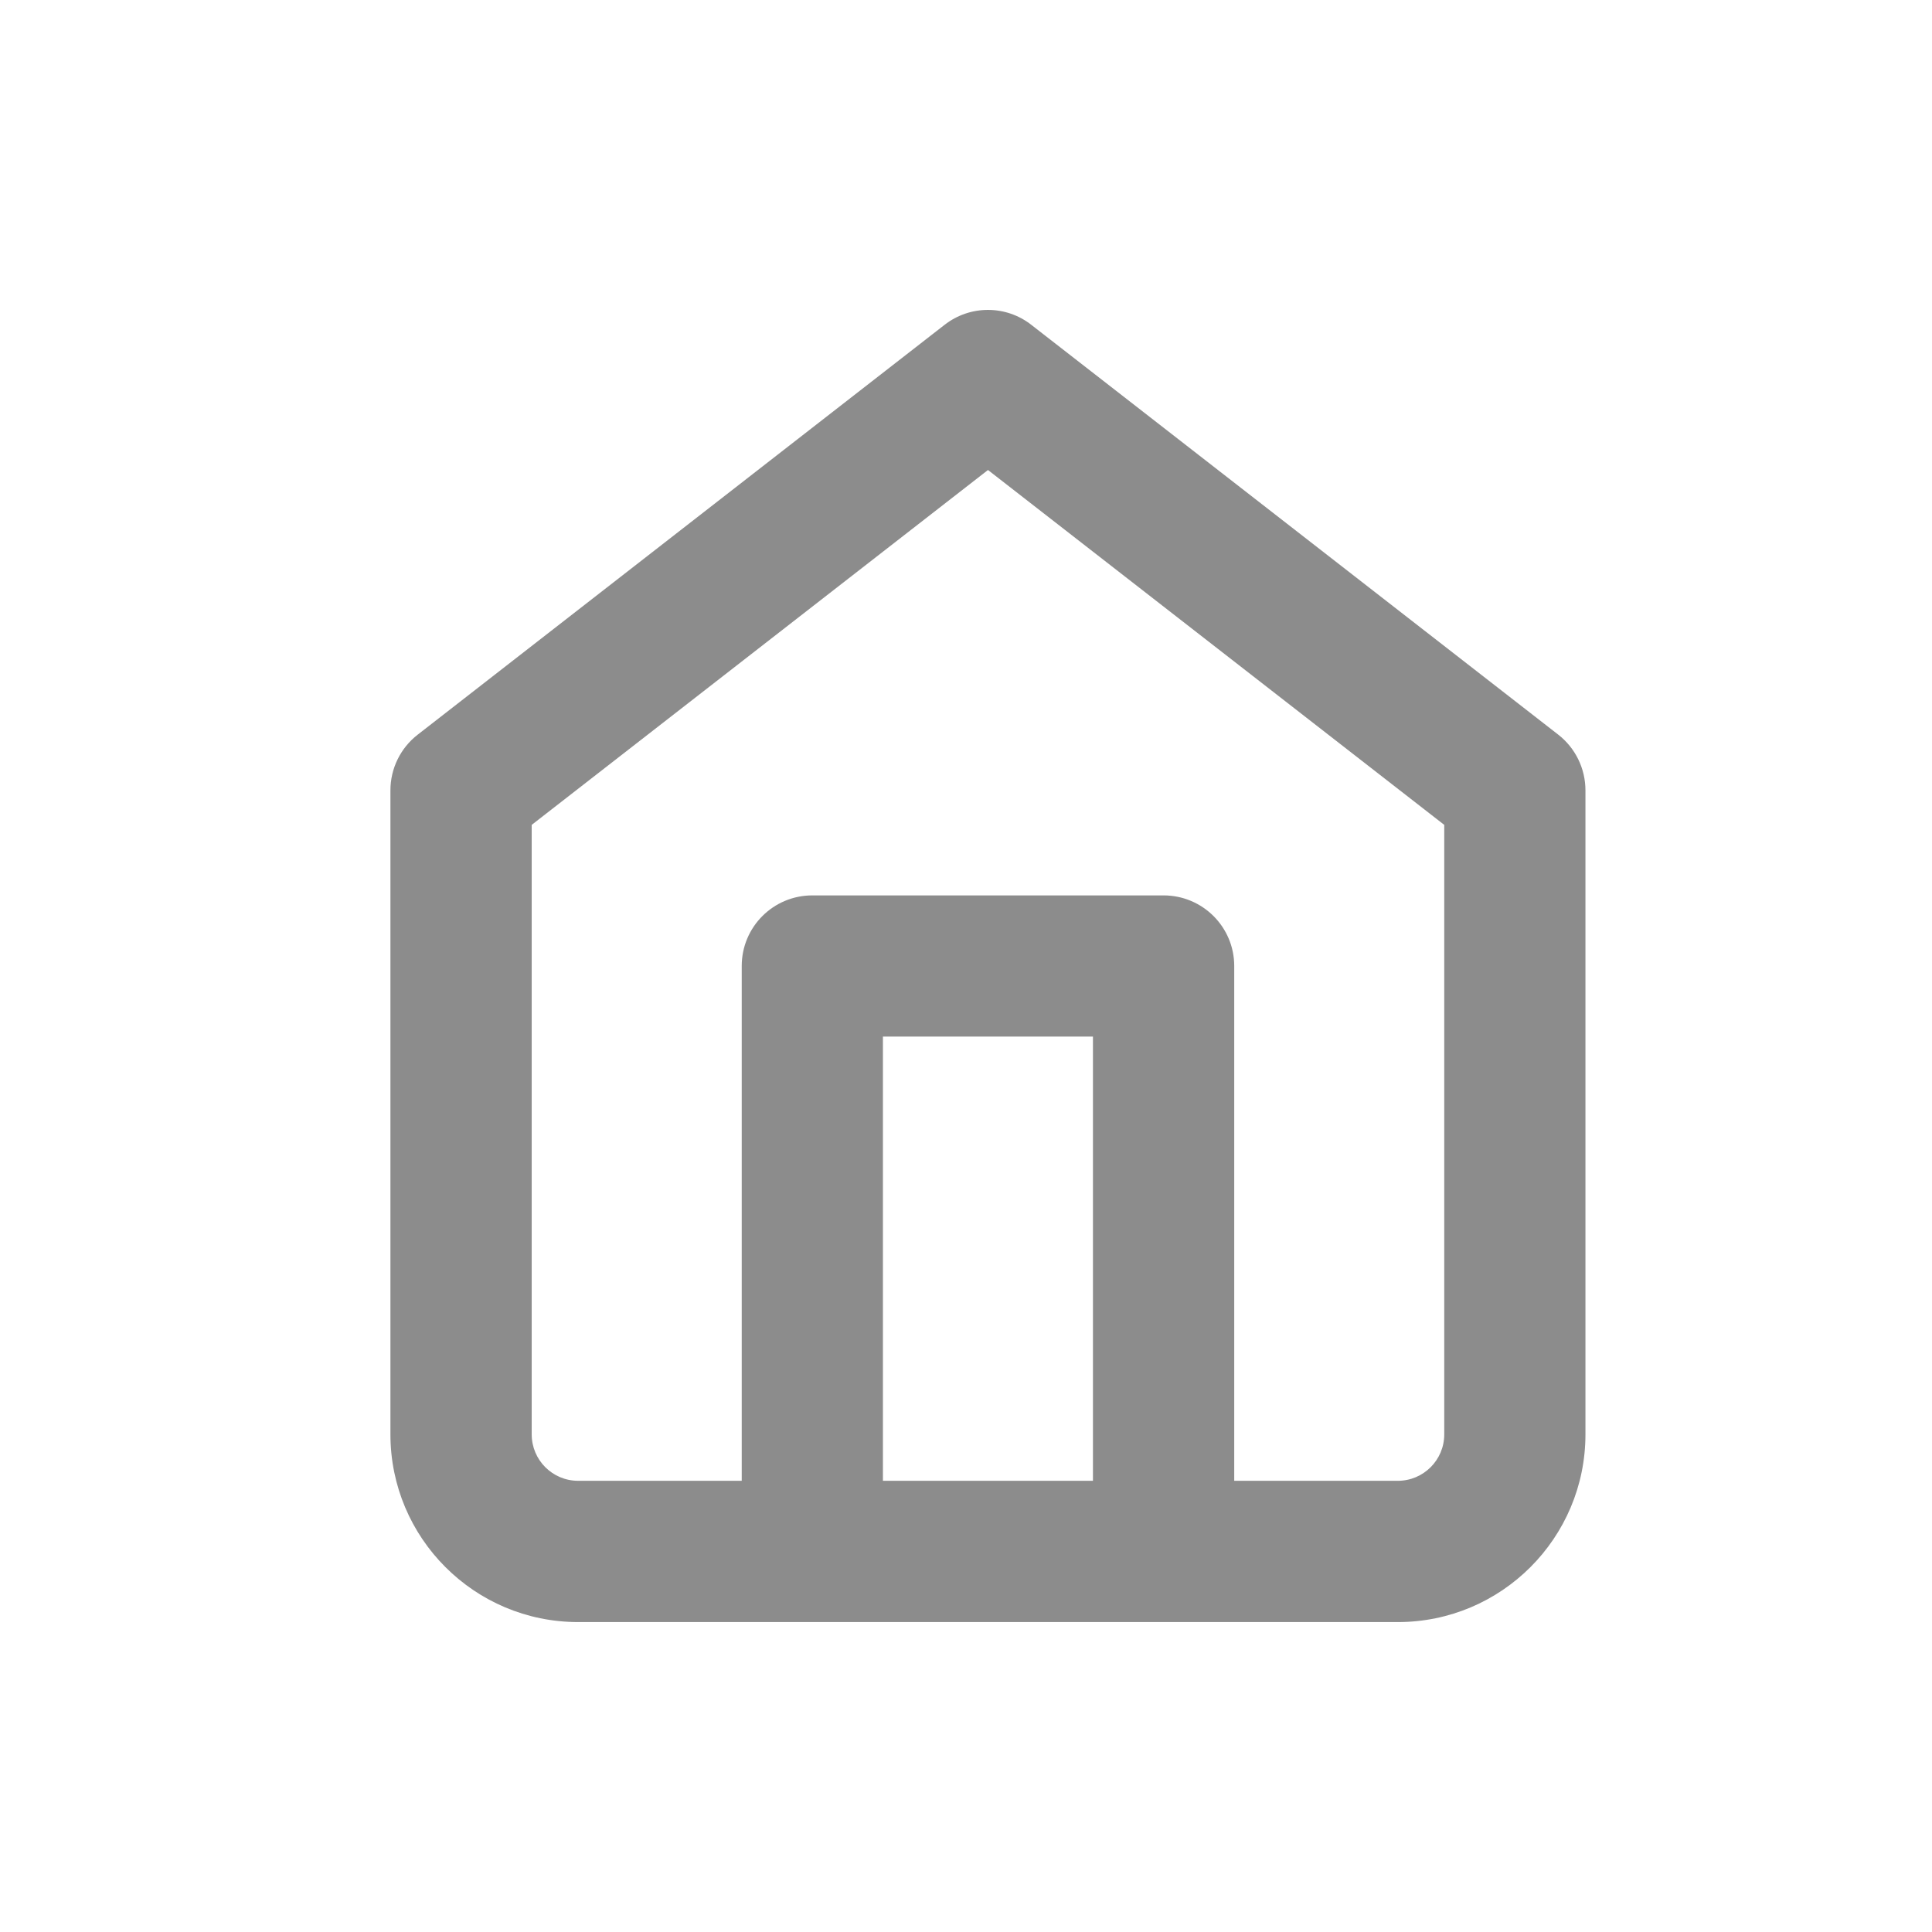
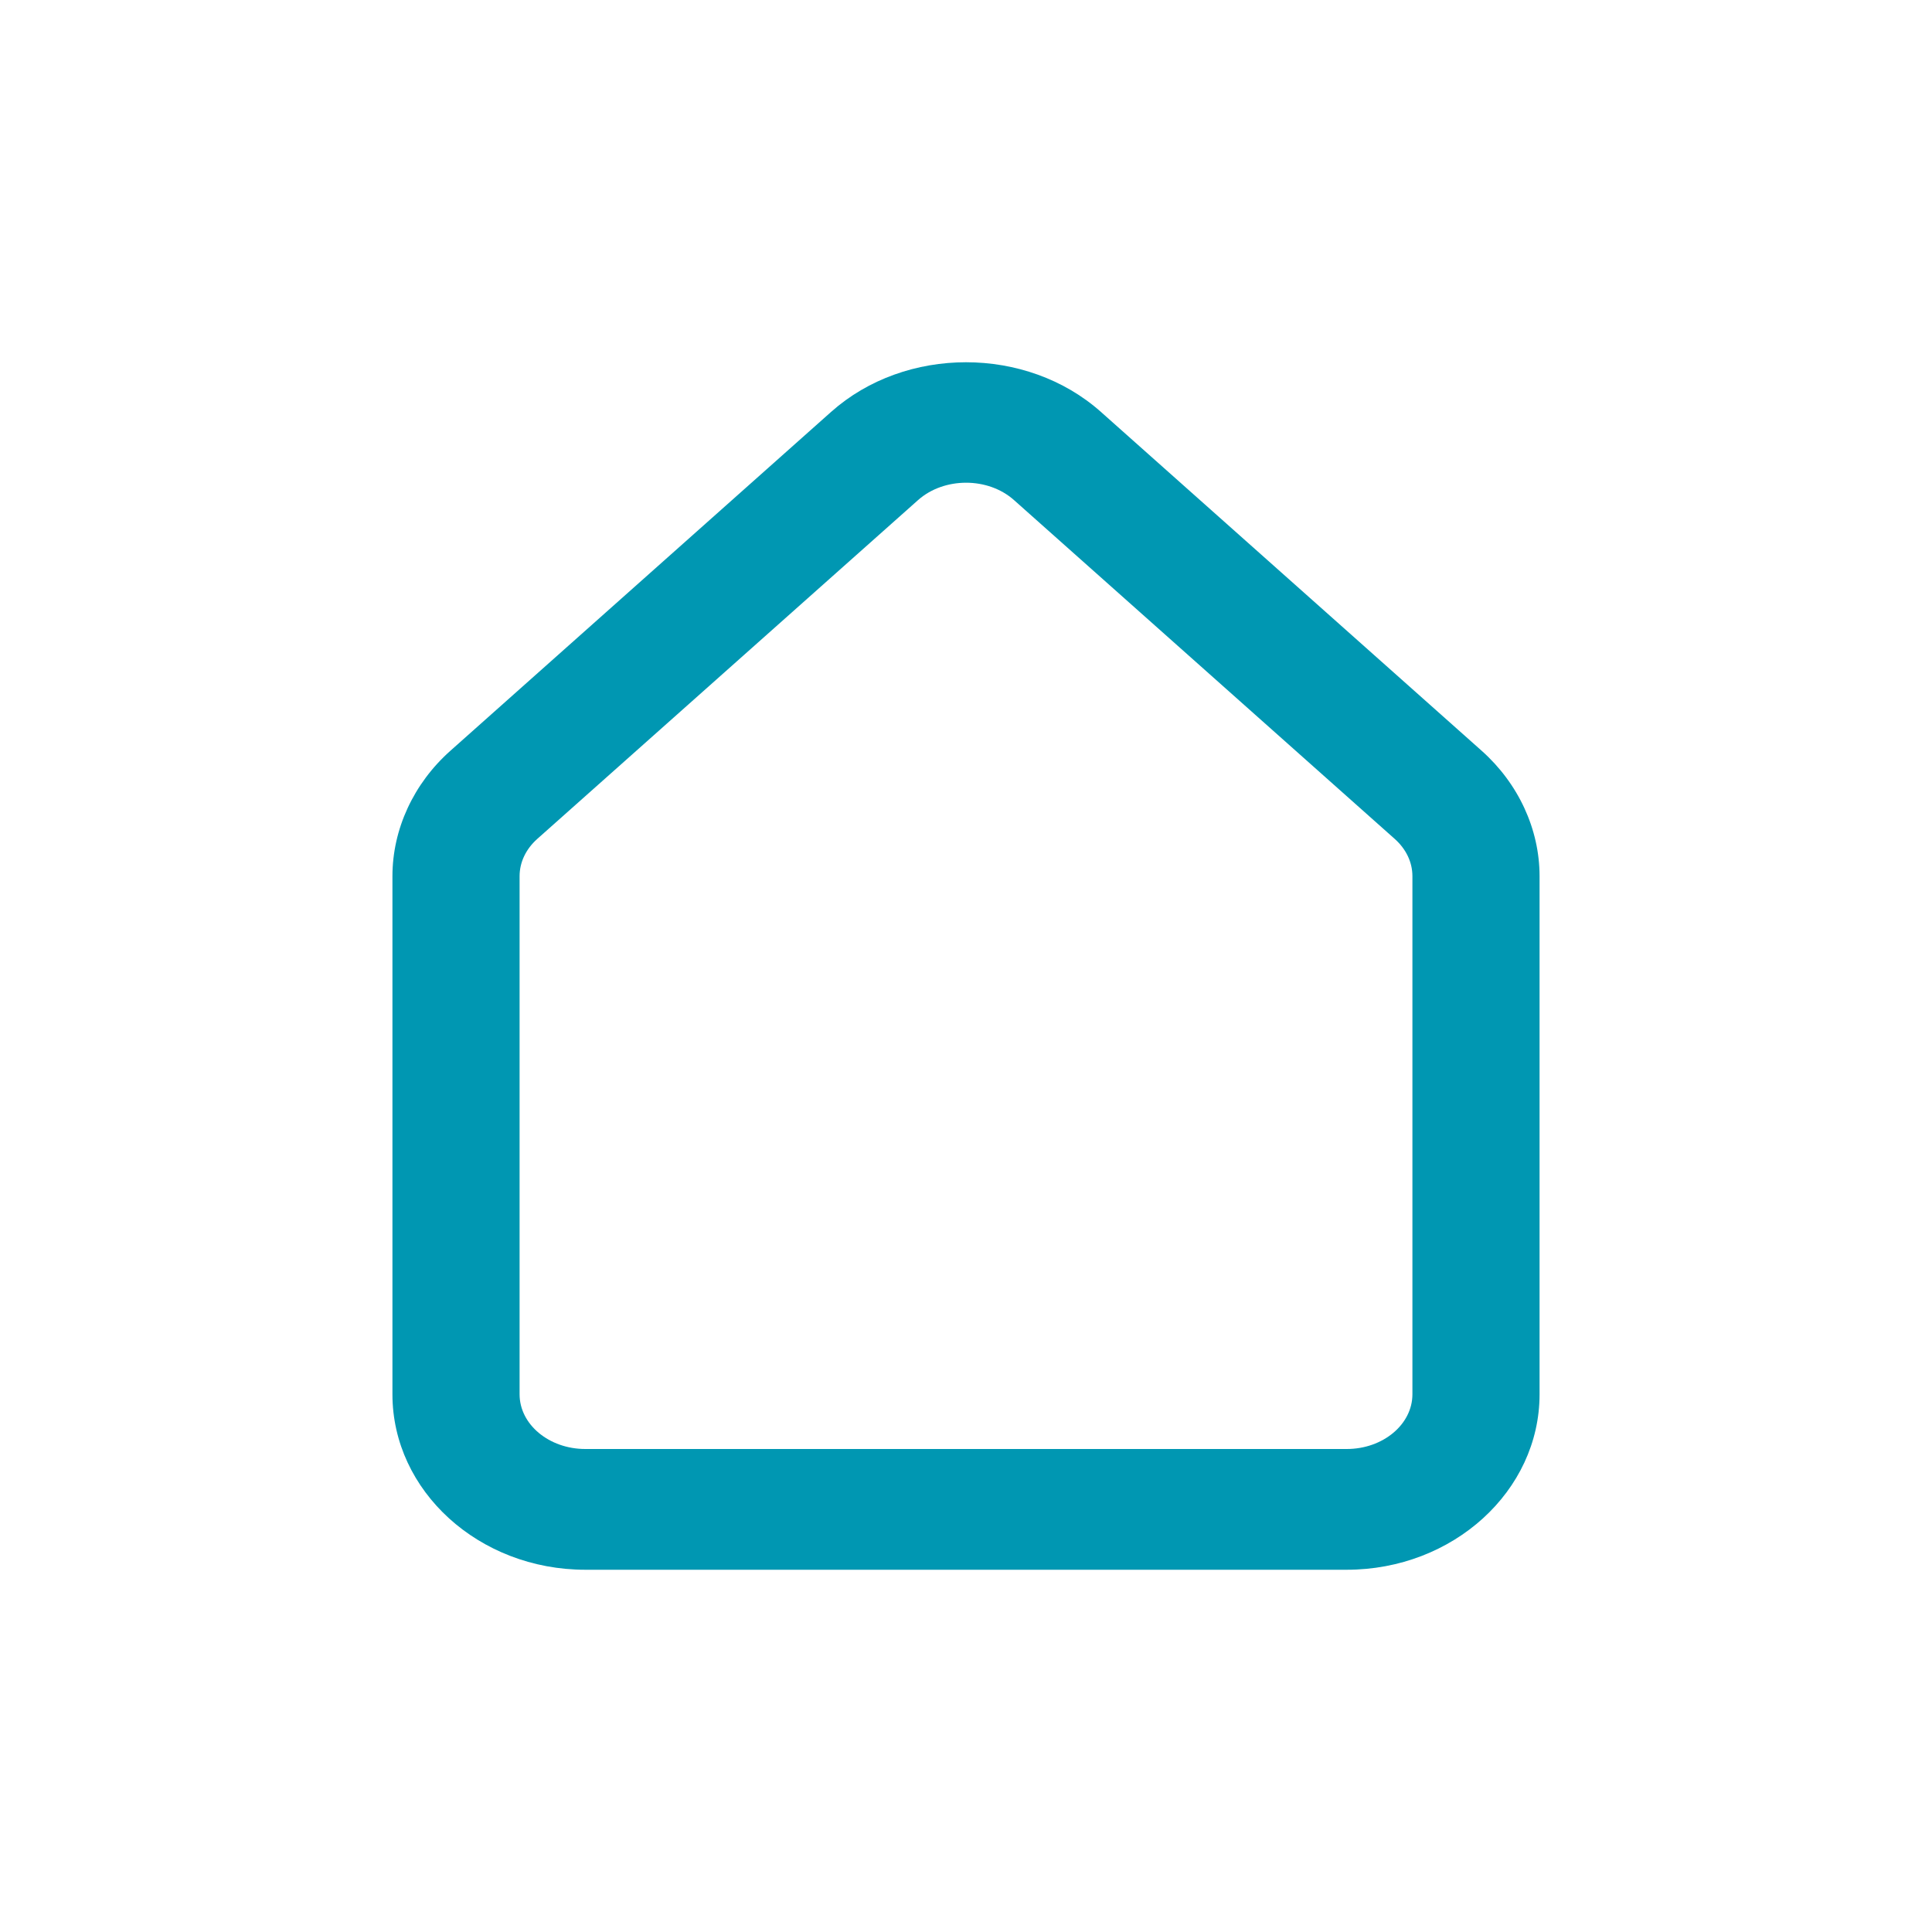
- <svg xmlns="http://www.w3.org/2000/svg" width="24" height="24" viewBox="0 0 24 24" fill="none">
-   <path fill-rule="evenodd" clip-rule="evenodd" d="M11.826 4.153L5.281 9.244C5.104 9.382 5 9.594 5 9.818V17.818C5 19.023 5.977 20 7.182 20H17.364C18.569 20 19.546 19.023 19.546 17.818V9.818C19.546 9.594 19.442 9.382 19.265 9.244L12.719 4.153C12.457 3.949 12.089 3.949 11.826 4.153ZM9.364 18.546V12C9.364 11.598 9.689 11.273 10.091 11.273H14.454C14.856 11.273 15.182 11.598 15.182 12V18.546H17.364C17.765 18.546 18.091 18.22 18.091 17.818V10.174L12.273 5.649L6.455 10.174V17.818C6.455 18.22 6.78 18.546 7.182 18.546H9.364ZM13.727 18.546V12.727H10.818V18.546H13.727Z" fill="#8C8C8C" />
-   <path d="M5.281 9.244L5.189 9.126H5.189L5.281 9.244ZM11.826 4.153L11.918 4.272V4.272L11.826 4.153ZM19.265 9.244L19.357 9.126L19.265 9.244ZM12.719 4.153L12.627 4.272V4.272L12.719 4.153ZM9.364 18.546V18.695H9.514V18.546H9.364ZM15.182 18.546H15.032V18.695H15.182V18.546ZM18.091 10.174H18.241V10.101L18.183 10.056L18.091 10.174ZM12.273 5.649L12.365 5.53L12.273 5.459L12.181 5.53L12.273 5.649ZM6.455 10.174L6.362 10.056L6.305 10.101V10.174H6.455ZM13.727 12.727H13.877V12.577H13.727V12.727ZM13.727 18.546V18.695H13.877V18.546H13.727ZM10.818 12.727V12.577H10.668V12.727H10.818ZM10.818 18.546H10.668V18.695H10.818V18.546ZM5.373 9.363L11.918 4.272L11.734 4.035L5.189 9.126L5.373 9.363ZM5.15 9.818C5.15 9.64 5.232 9.472 5.373 9.363L5.189 9.126C4.975 9.292 4.85 9.547 4.85 9.818H5.15ZM5.15 17.818V9.818H4.85V17.818H5.15ZM7.182 19.85C6.06 19.85 5.15 18.94 5.15 17.818H4.85C4.85 19.106 5.894 20.15 7.182 20.15V19.85ZM17.364 19.85H7.182V20.15H17.364V19.85ZM19.395 17.818C19.395 18.94 18.486 19.85 17.364 19.85V20.15C18.651 20.15 19.695 19.106 19.695 17.818H19.395ZM19.395 9.818V17.818H19.695V9.818H19.395ZM19.173 9.363C19.313 9.472 19.395 9.64 19.395 9.818H19.695C19.695 9.547 19.57 9.292 19.357 9.126L19.173 9.363ZM12.627 4.272L19.173 9.363L19.357 9.126L12.811 4.035L12.627 4.272ZM11.918 4.272C12.127 4.109 12.419 4.109 12.627 4.272L12.811 4.035C12.495 3.788 12.051 3.788 11.734 4.035L11.918 4.272ZM9.214 12V18.546H9.514V12H9.214ZM10.091 11.123C9.606 11.123 9.214 11.515 9.214 12H9.514C9.514 11.681 9.772 11.423 10.091 11.423V11.123ZM14.454 11.123H10.091V11.423H14.454V11.123ZM15.332 12C15.332 11.515 14.939 11.123 14.454 11.123V11.423C14.773 11.423 15.032 11.681 15.032 12H15.332ZM15.332 18.546V12H15.032V18.546H15.332ZM17.364 18.395H15.182V18.695H17.364V18.395ZM17.941 17.818C17.941 18.137 17.683 18.395 17.364 18.395V18.695C17.848 18.695 18.241 18.303 18.241 17.818H17.941ZM17.941 10.174V17.818H18.241V10.174H17.941ZM12.181 5.767L17.999 10.292L18.183 10.056L12.365 5.53L12.181 5.767ZM6.547 10.292L12.365 5.767L12.181 5.53L6.362 10.056L6.547 10.292ZM6.605 17.818V10.174H6.305V17.818H6.605ZM7.182 18.395C6.863 18.395 6.605 18.137 6.605 17.818H6.305C6.305 18.303 6.697 18.695 7.182 18.695V18.395ZM9.364 18.395H7.182V18.695H9.364V18.395ZM13.577 12.727V18.546H13.877V12.727H13.577ZM10.818 12.877H13.727V12.577H10.818V12.877ZM10.968 18.546V12.727H10.668V18.546H10.968ZM13.727 18.395H10.818V18.695H13.727V18.395Z" fill="#8C8C8C" />
+ <svg xmlns="http://www.w3.org/2000/svg" width="32" height="32" viewBox="0 0 32 32" fill="none">
+   <path d="M18.234 6.822C17.002 5.726 14.997 5.726 13.766 6.822L7.461 12.434C6.85 12.977 6.5 13.735 6.5 14.512V23.094C6.5 24.696 7.933 26 9.695 26H13.184C13.766 26 13.625 26 14.237 26H14.1C14.575 26 14.891 26 15.863 26C16.835 26 16.876 26 17.626 26C18.375 26 18.234 26 18.816 26H22.306C24.067 26 25.5 24.696 25.5 23.094V14.512C25.5 13.735 25.15 12.977 24.54 12.434L18.234 6.822ZM23.394 23.094C23.394 23.593 22.906 24 22.306 24H19.869C17.425 24 18.133 24 16 24C13.867 24 14.378 24 12.132 24H9.695C9.094 24 8.606 23.593 8.606 23.094V14.512C8.606 14.283 8.71 14.063 8.9 13.894L15.206 8.283C15.637 7.9 16.364 7.899 16.795 8.283L23.1 13.894C23.29 14.063 23.394 14.282 23.394 14.512V23.094Z" fill="#0097B2" />
</svg>
